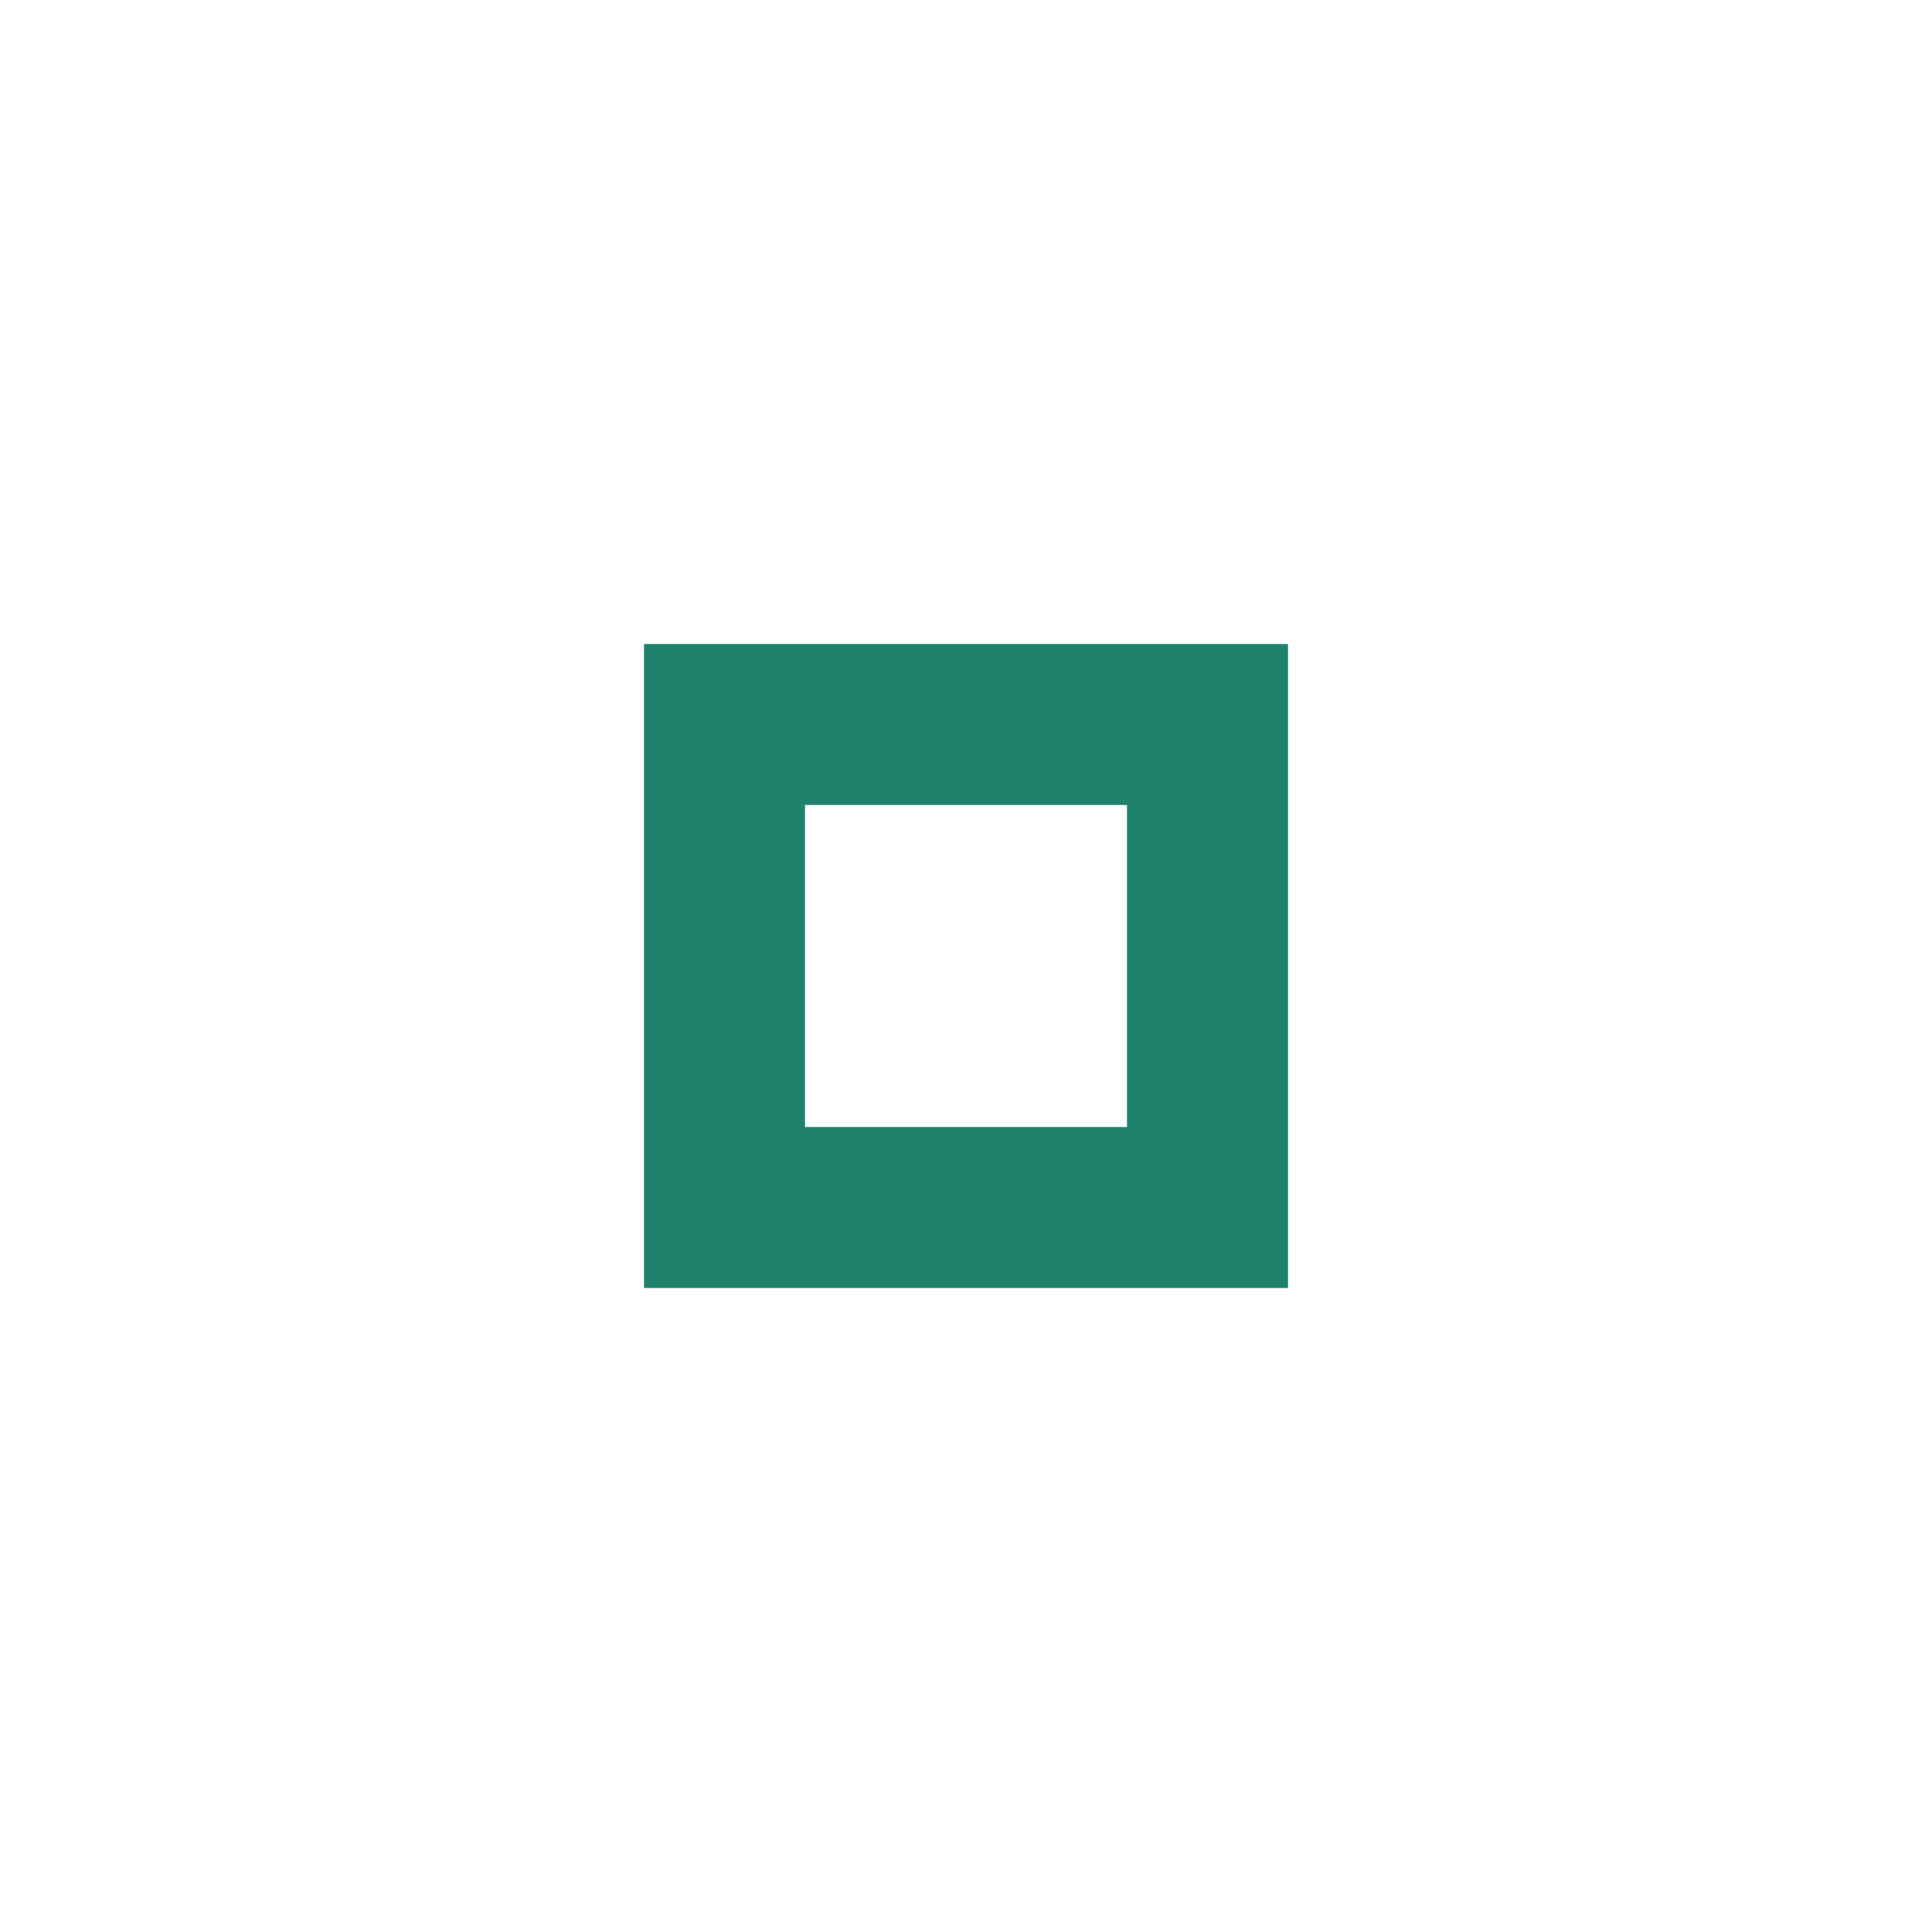
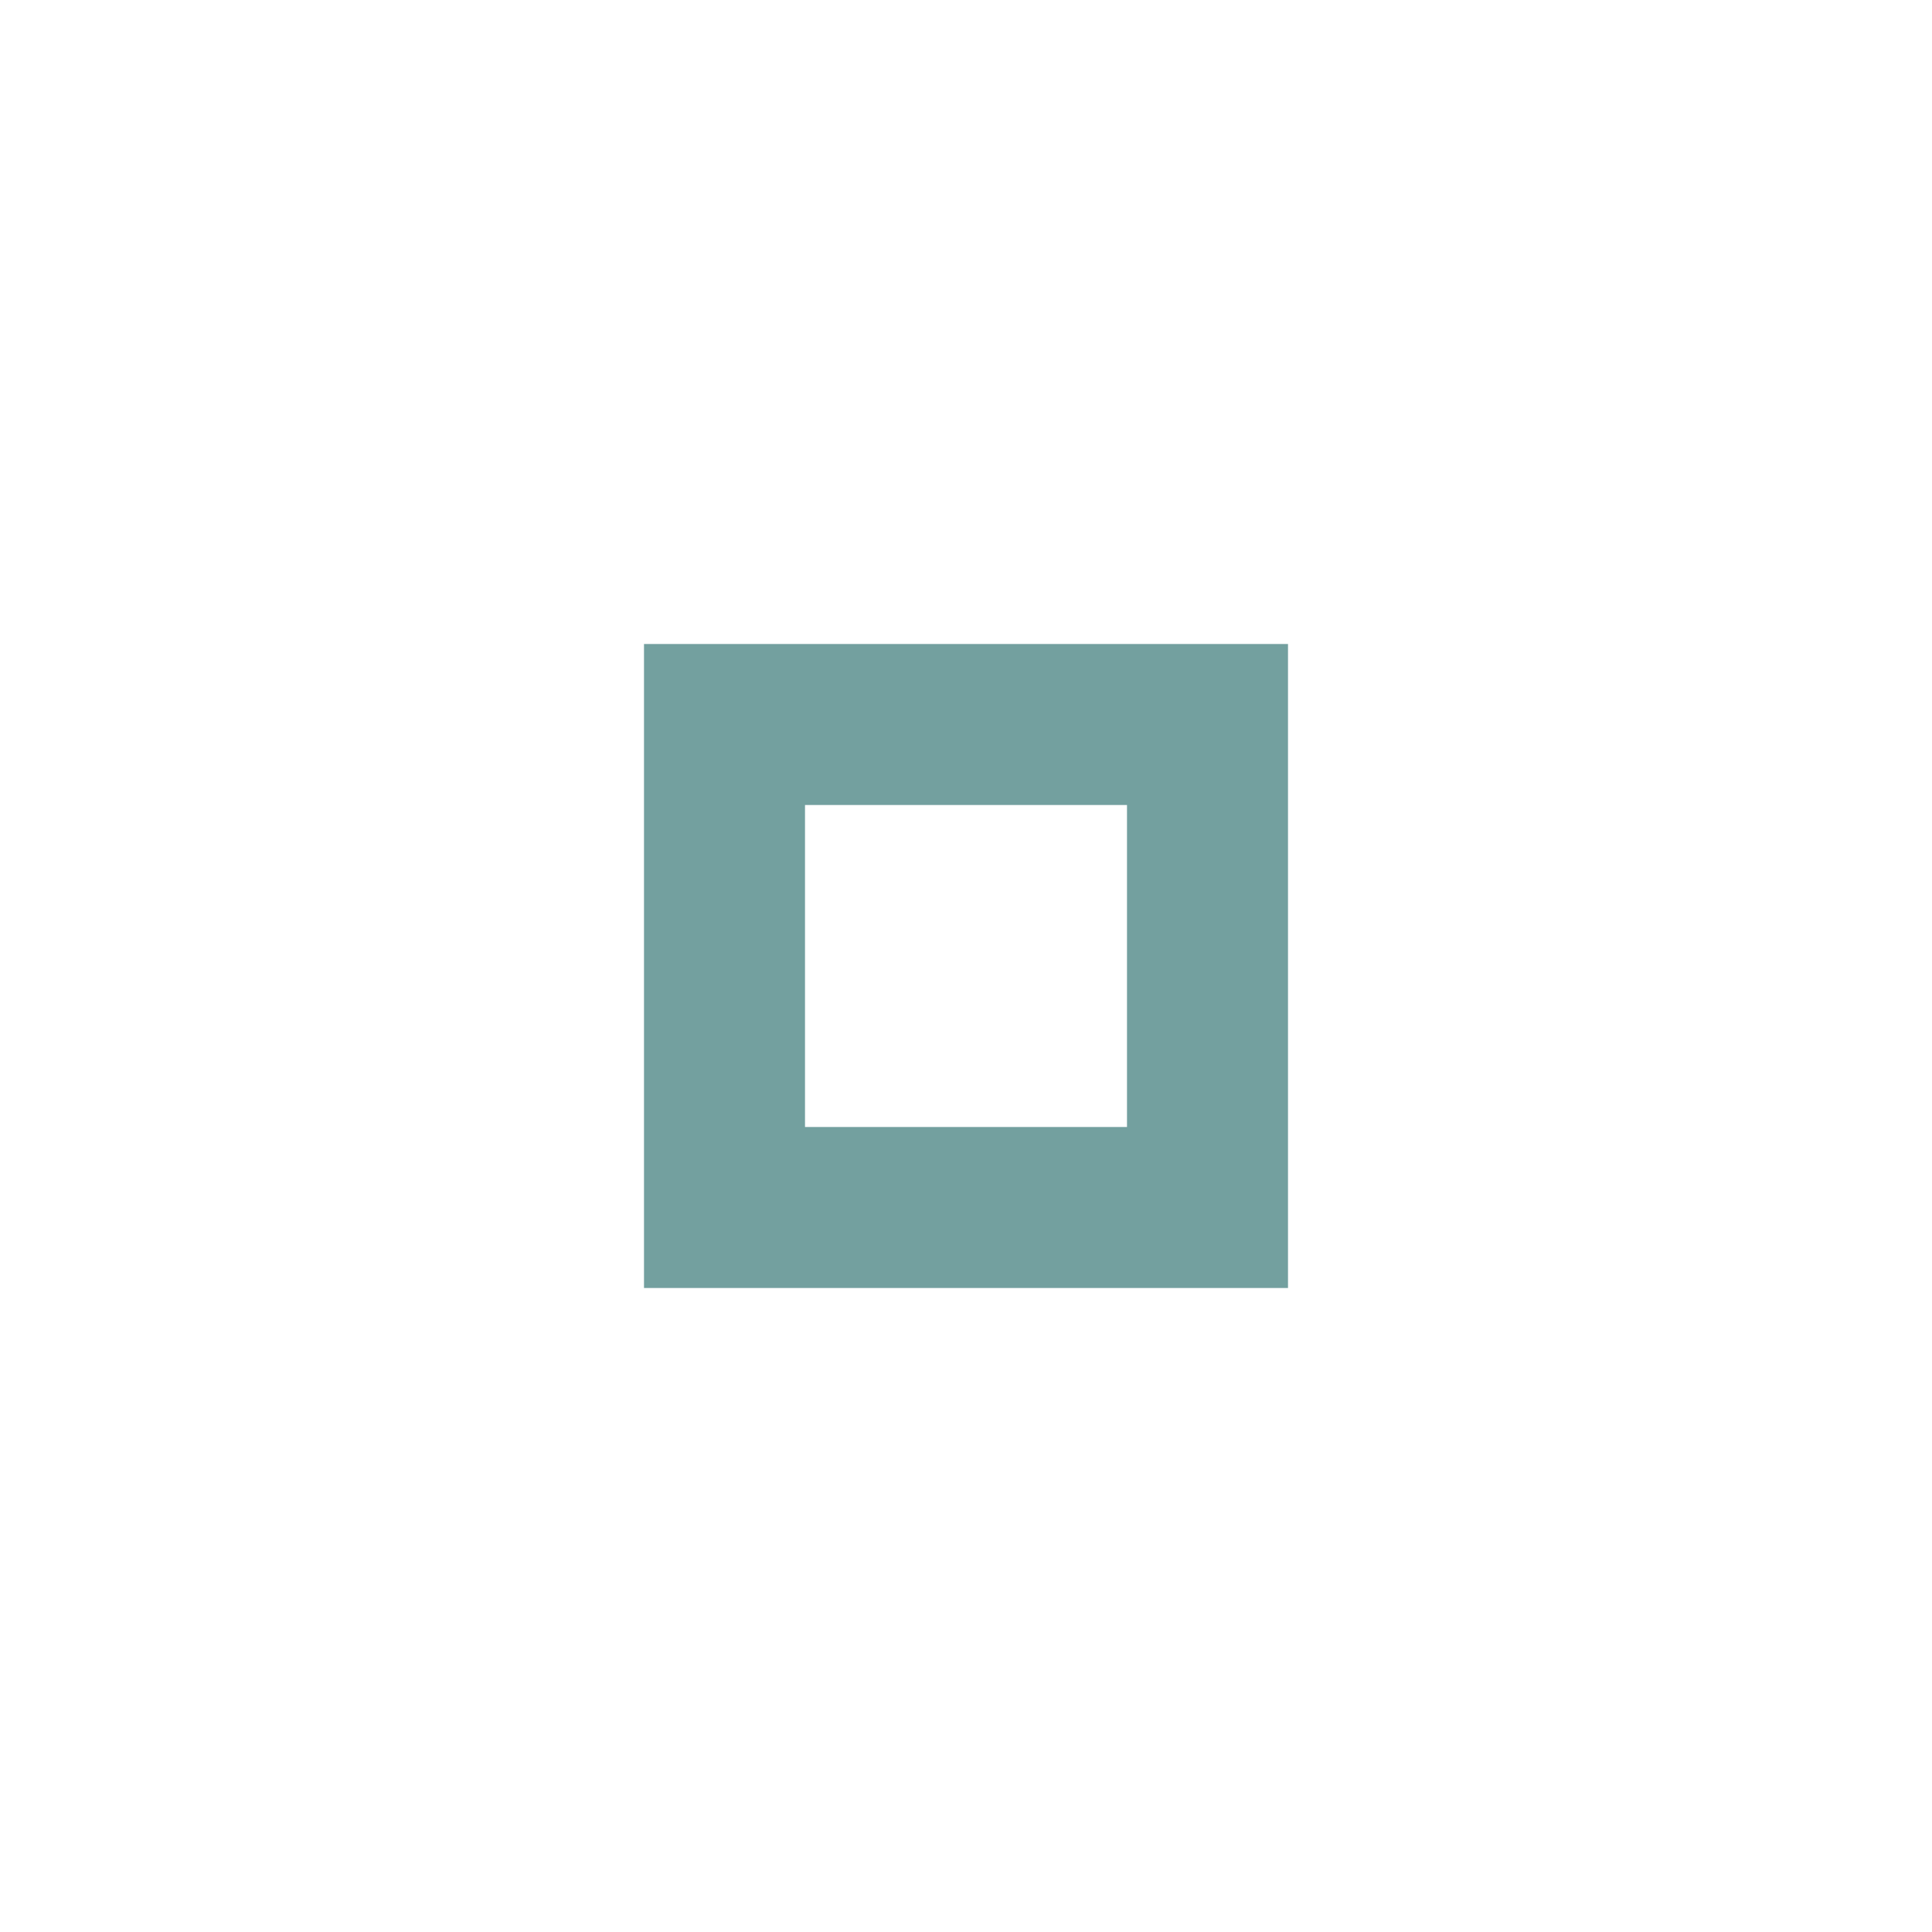
<svg xmlns="http://www.w3.org/2000/svg" version="1.1" x="0px" y="0px" width="24px" height="24px" viewBox="0 0 24 24" xml:space="preserve">
-   <path fill="#1e826d" d="M14,14h-4v-4h4V14z M16,8H8v8h8V8z" />
+   <path fill="#73a09f" d="M14,14h-4v-4h4V14z M16,8H8v8h8V8z" />
</svg>
